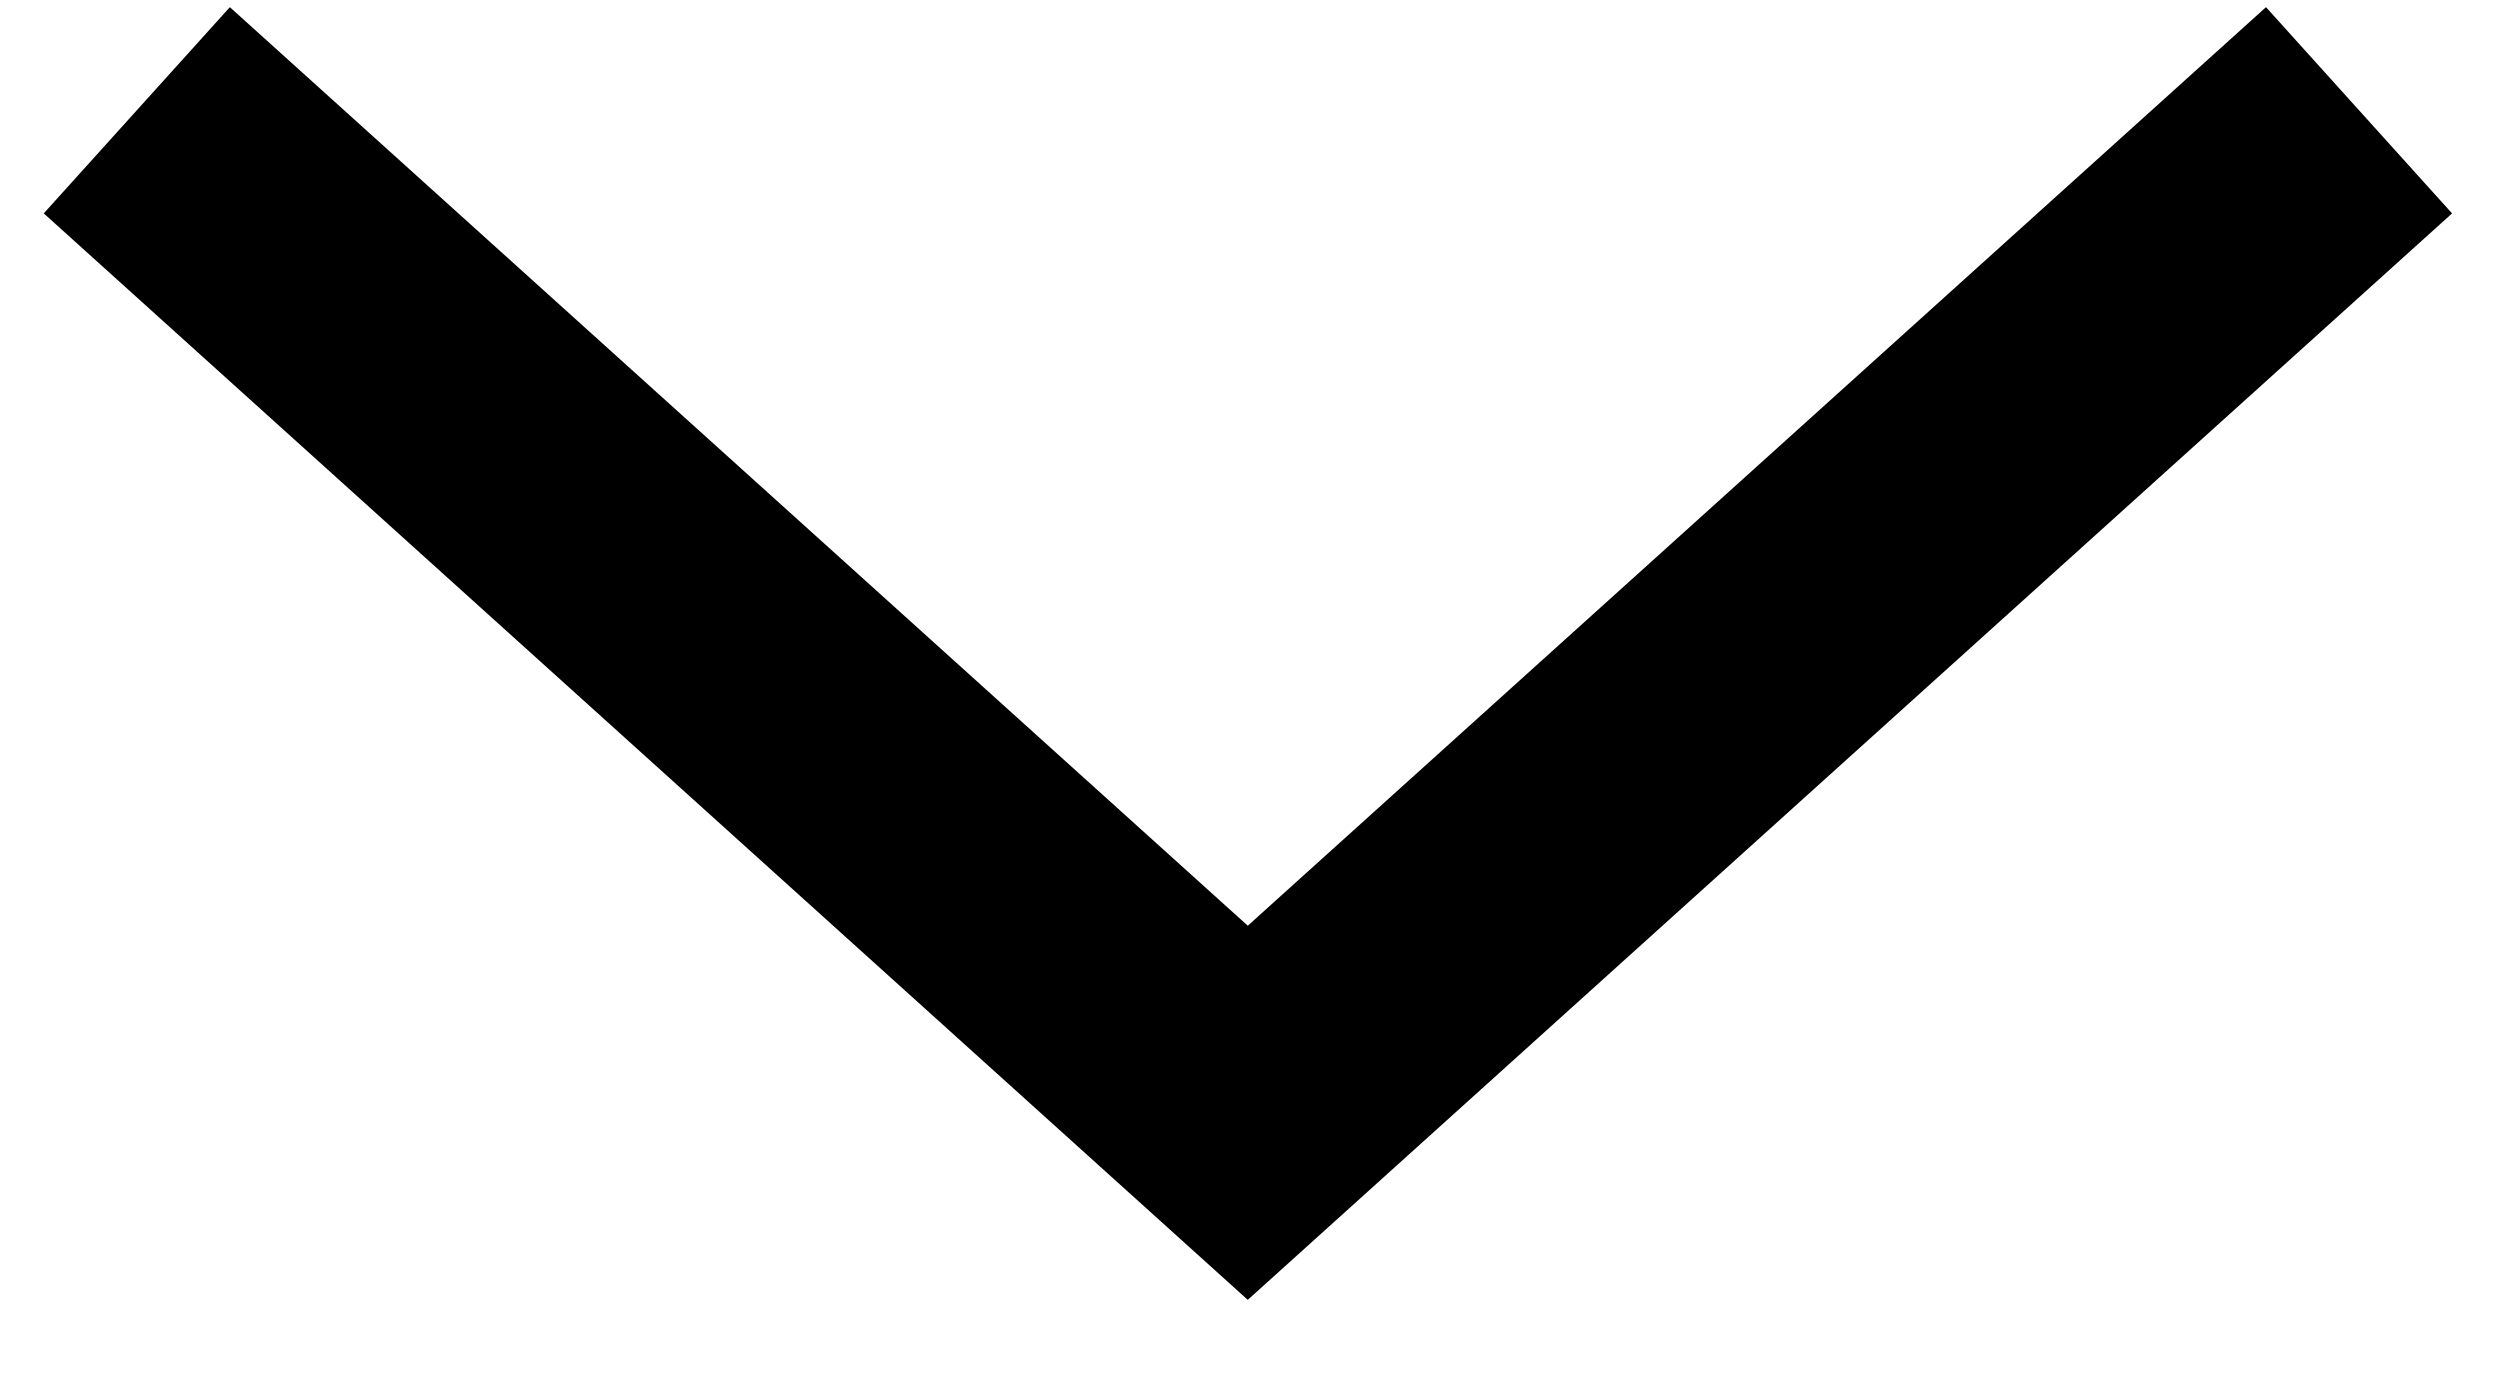
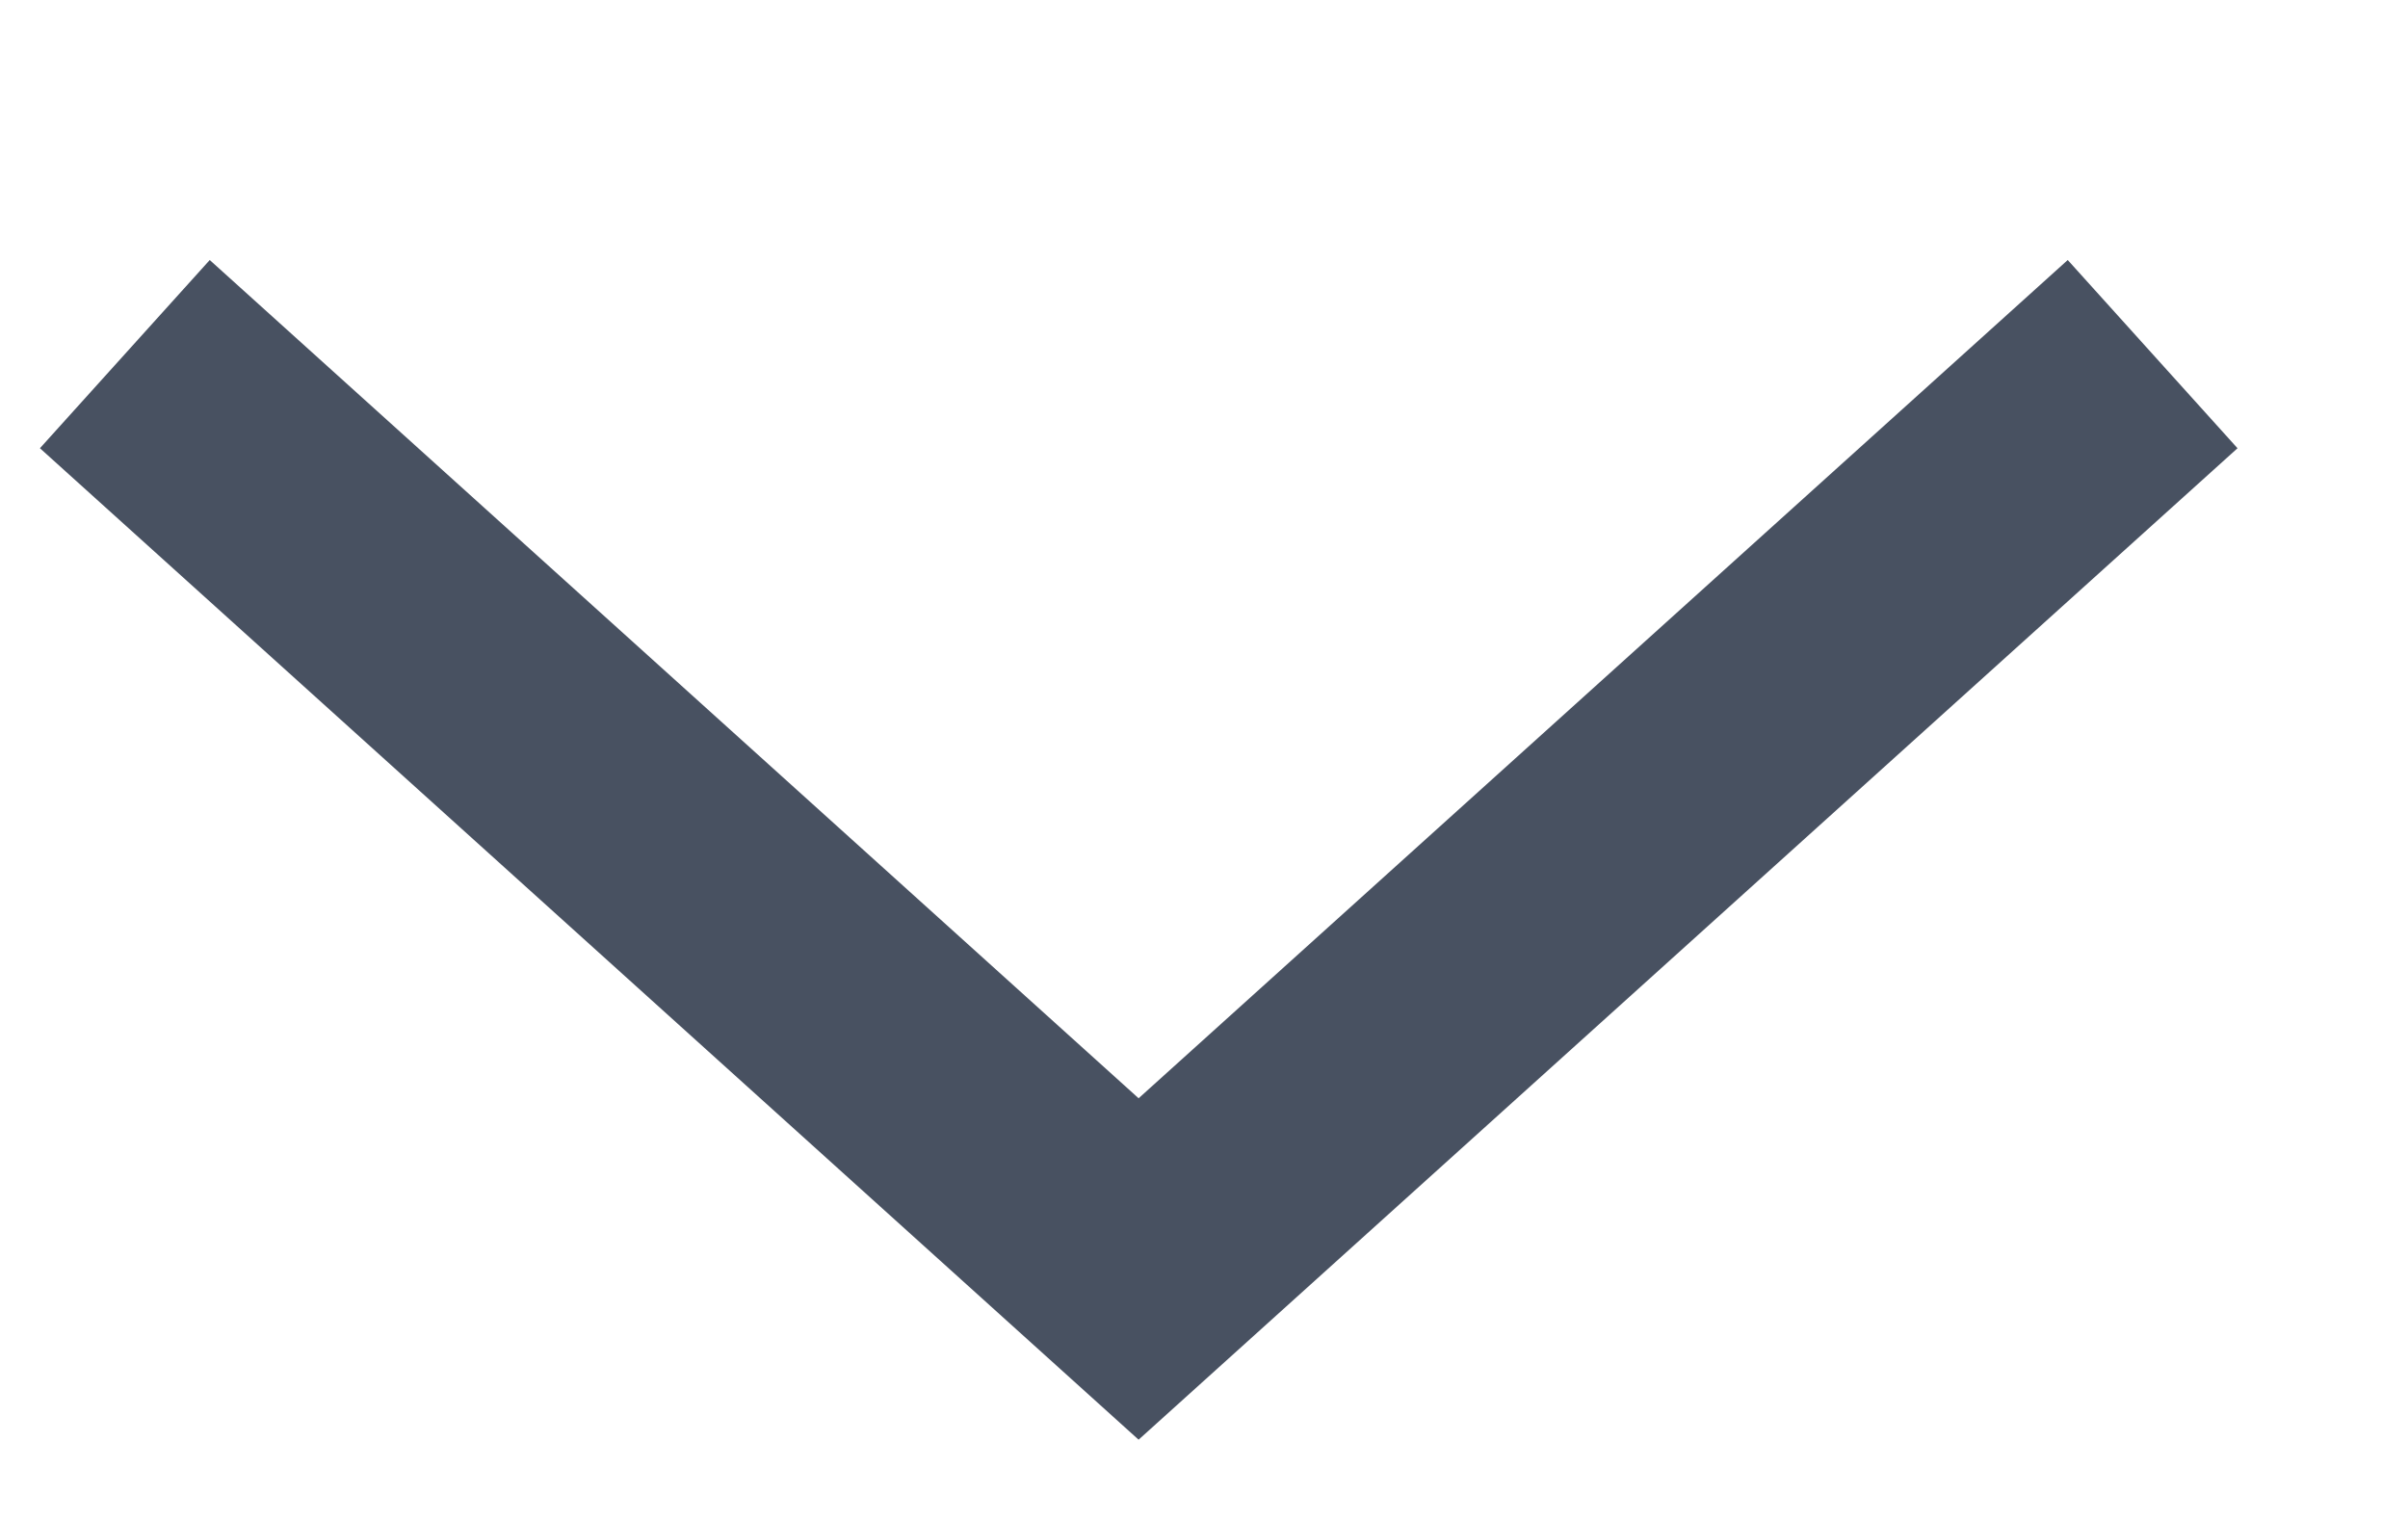
- <svg xmlns="http://www.w3.org/2000/svg" width="18px" height="10px" viewBox="0 0 18 10" version="1.1">
-   <defs />
-   <g id="Page-1" stroke="none" stroke-width="1" fill="none" fill-rule="evenodd">
-     <g id="nav-arrow-white" stroke-width="2" stroke="#000000">
-       <polyline id="Shape" points="16.985 0.794 8.984 8.012 0.985 0.794" />
-     </g>
-   </g>
+ <svg xmlns="http://www.w3.org/2000/svg" width="19px" height="12px">
+   <path fill-rule="evenodd" stroke="rgb(72, 81, 97)" stroke-width="2px" stroke-linecap="butt" stroke-linejoin="miter" fill="none" d="M16.985,2.794 L8.984,10.012 L0.985,2.794 " />
</svg>
